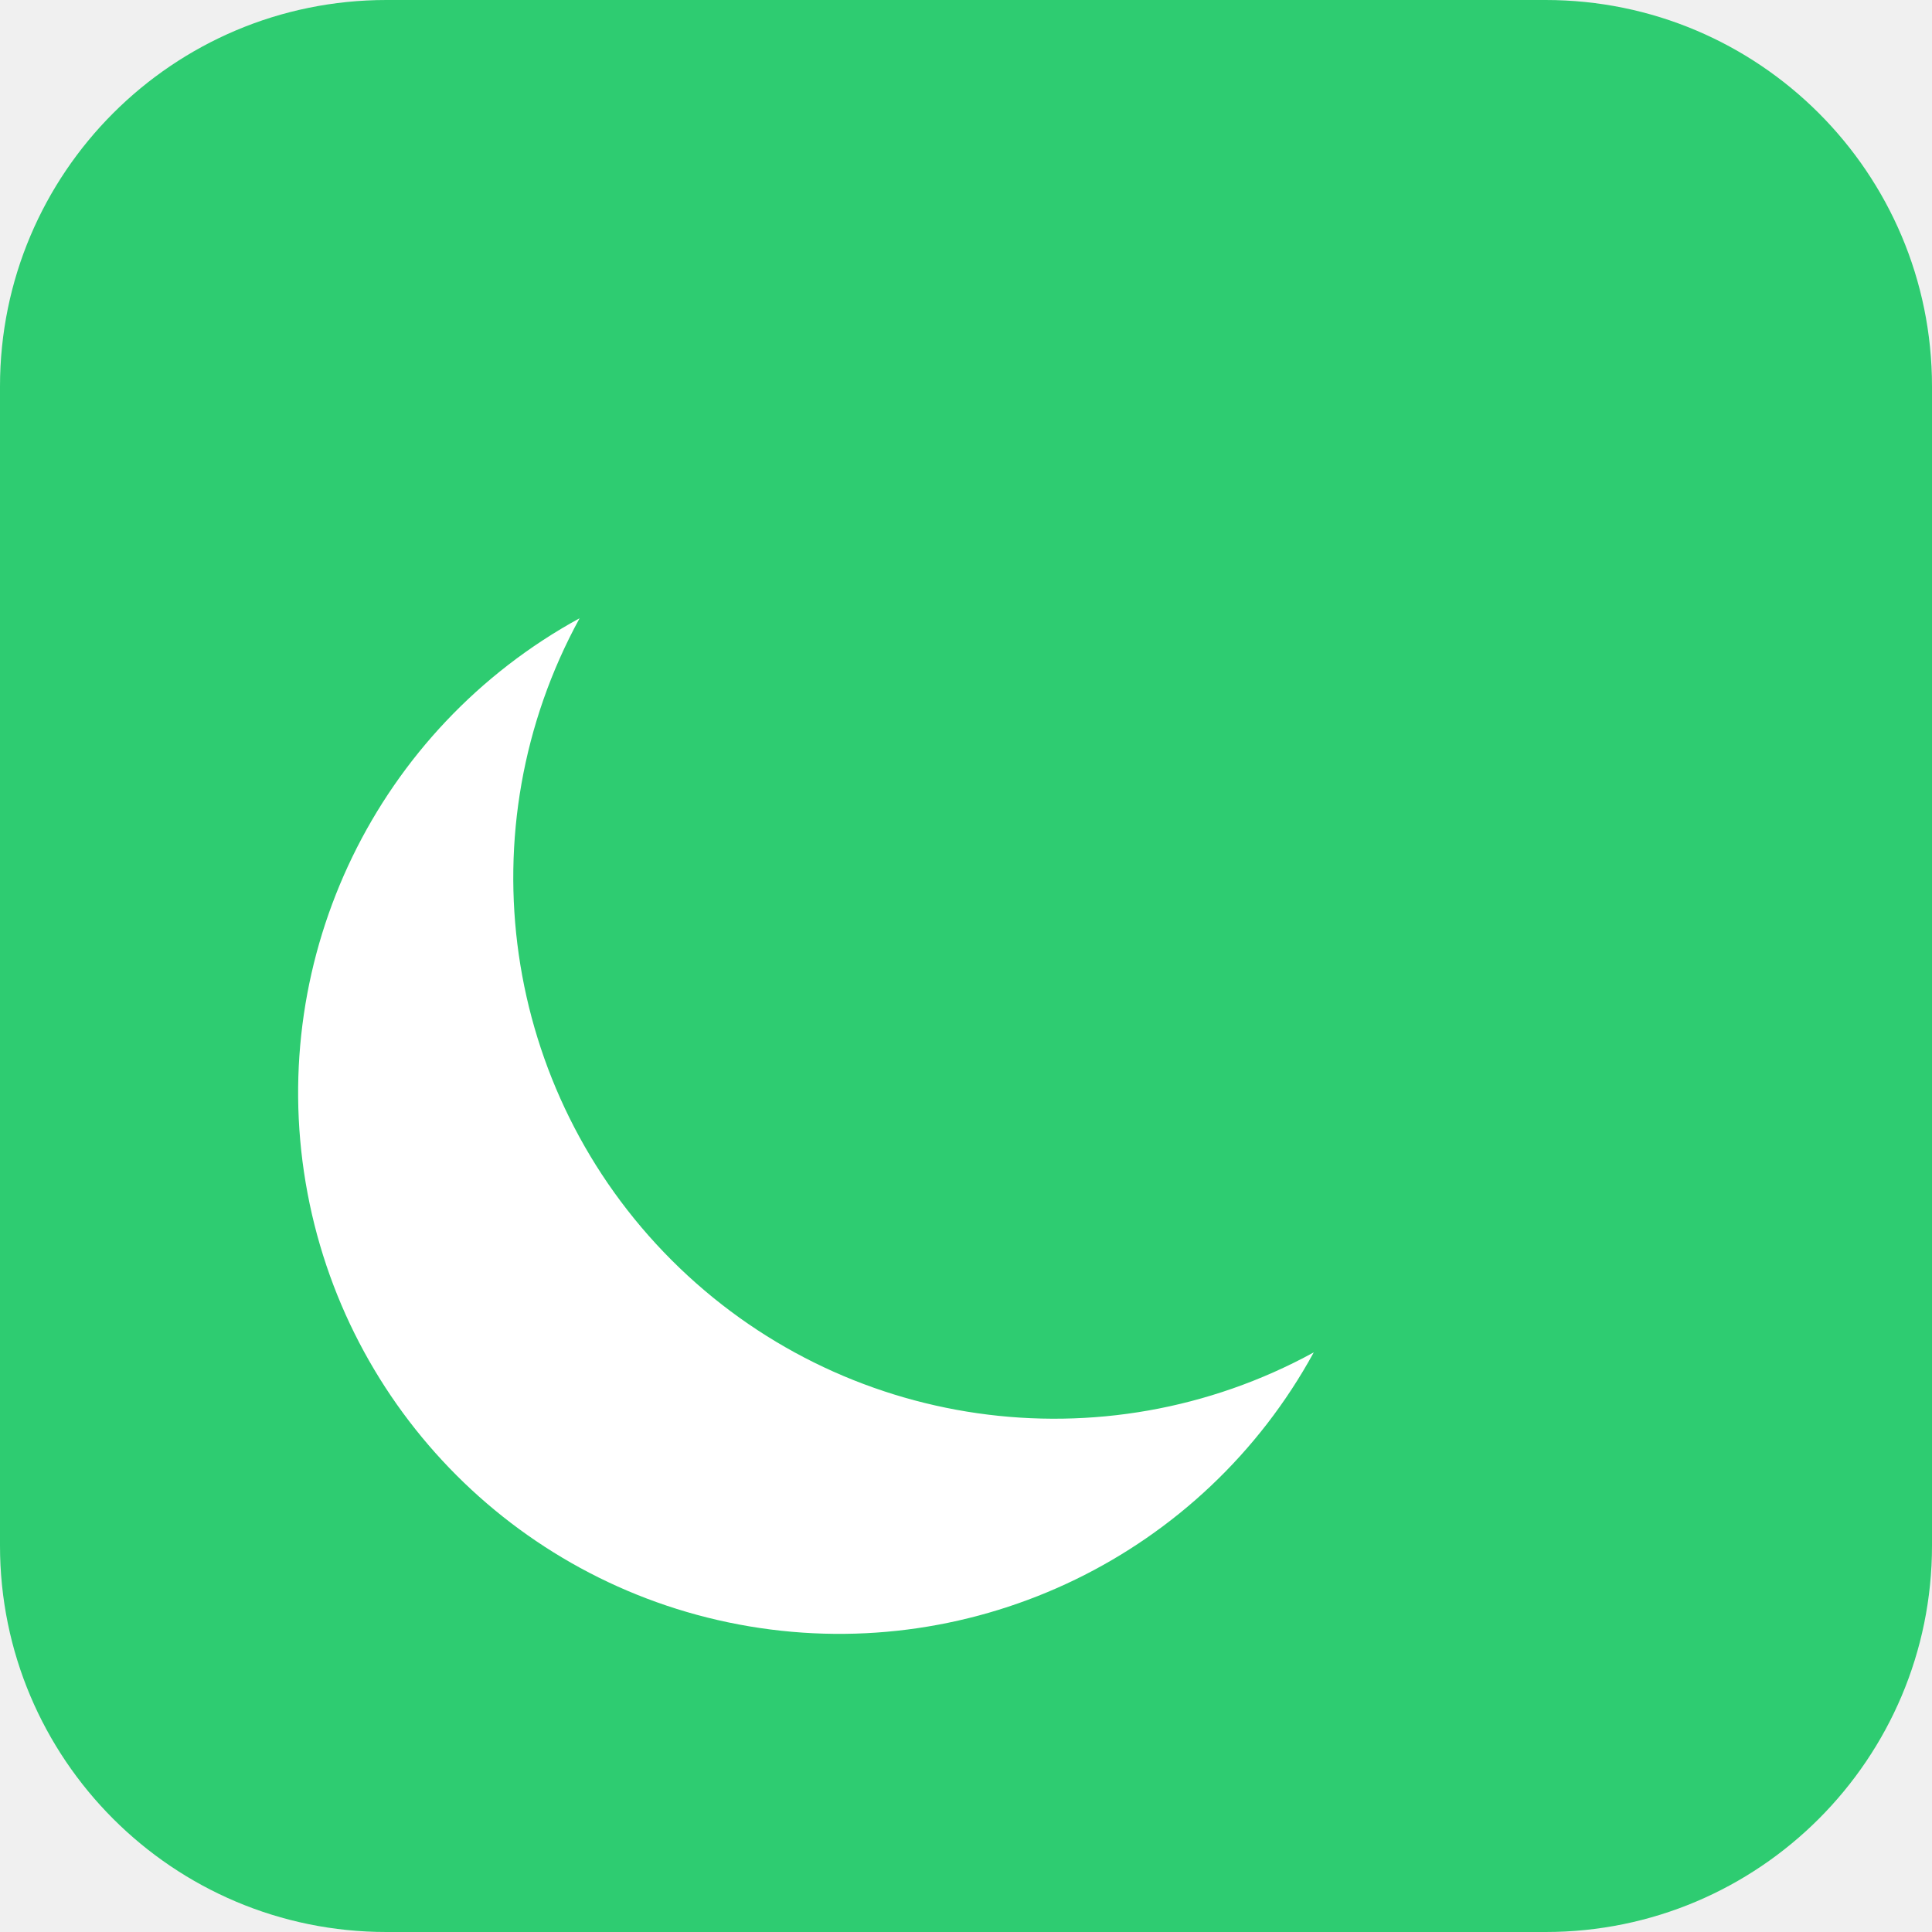
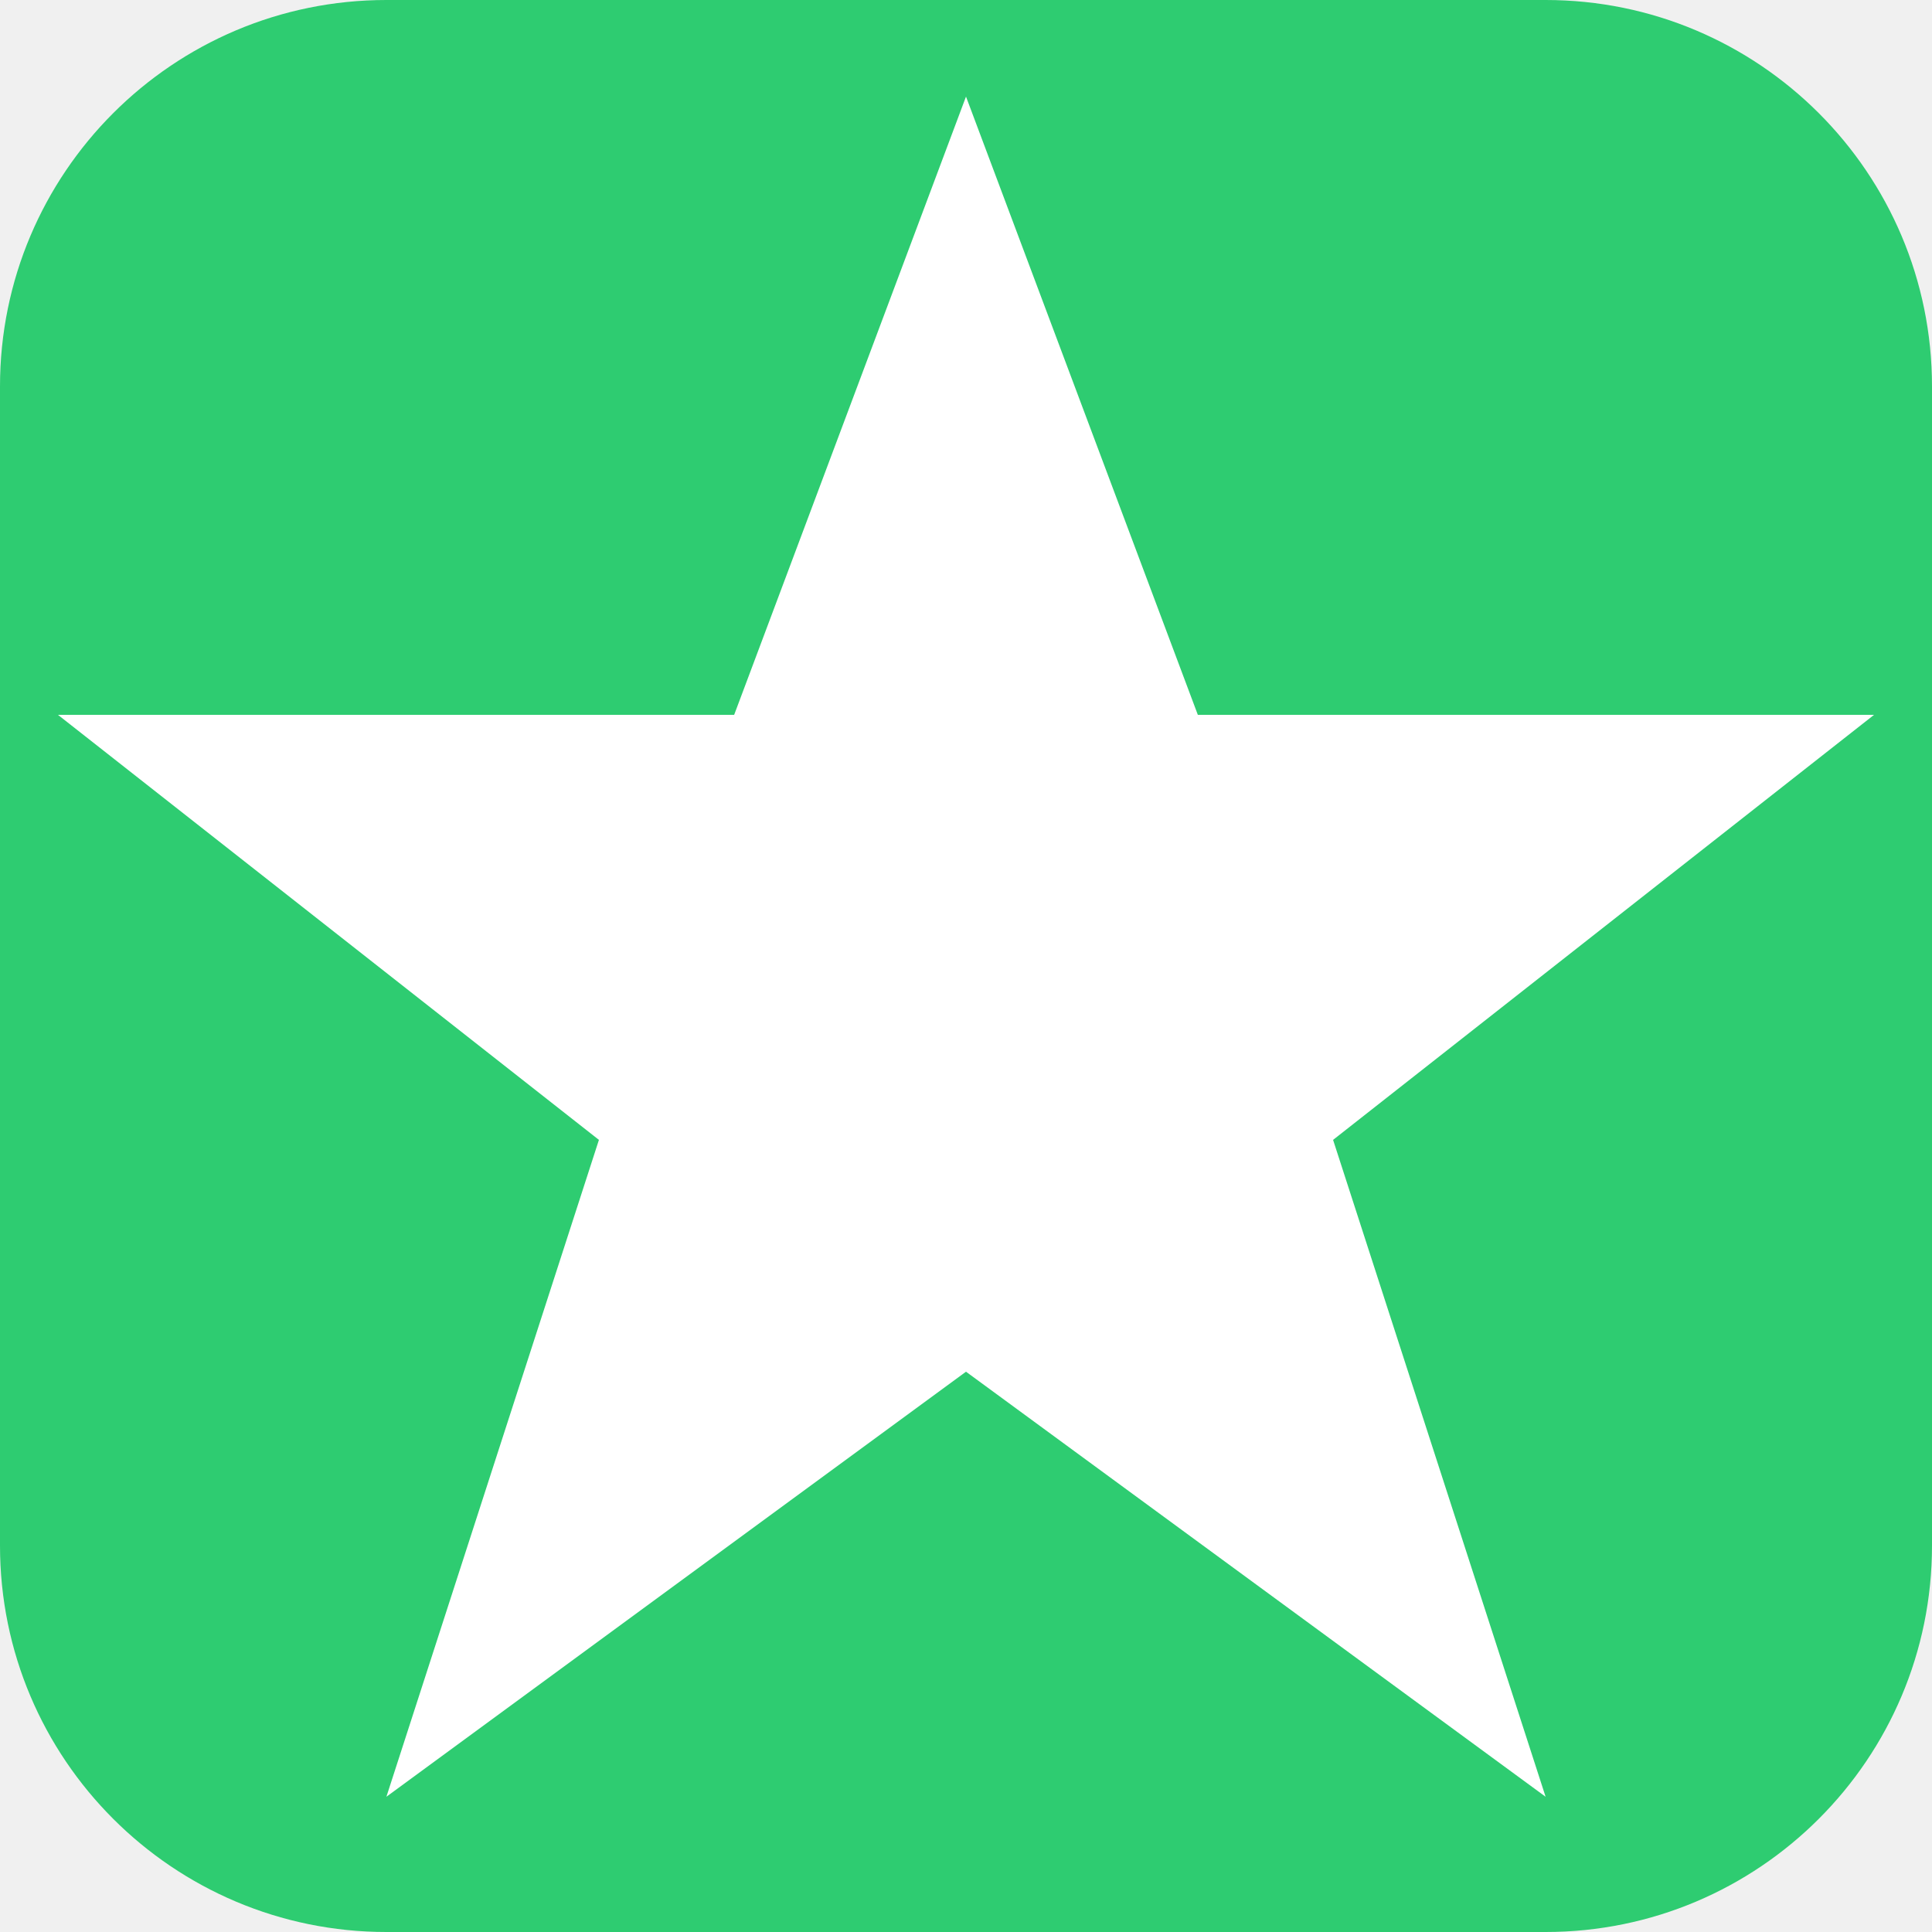
<svg xmlns="http://www.w3.org/2000/svg" viewBox="0 0 100 100">
  <rect x="0" y="0" width="100" height="100" rx="20" fill="#2ecc71" />
-   <path d="M30 32 A28 28 0 1 0 68 70 A28 28 0 0 1 30 32Z" fill="white" />
+   <polygon points="50,5 62,37 97,37 69,59 80,93 50,71 20,93 31,59 3,37 38,37" fill="white" />
</svg>
